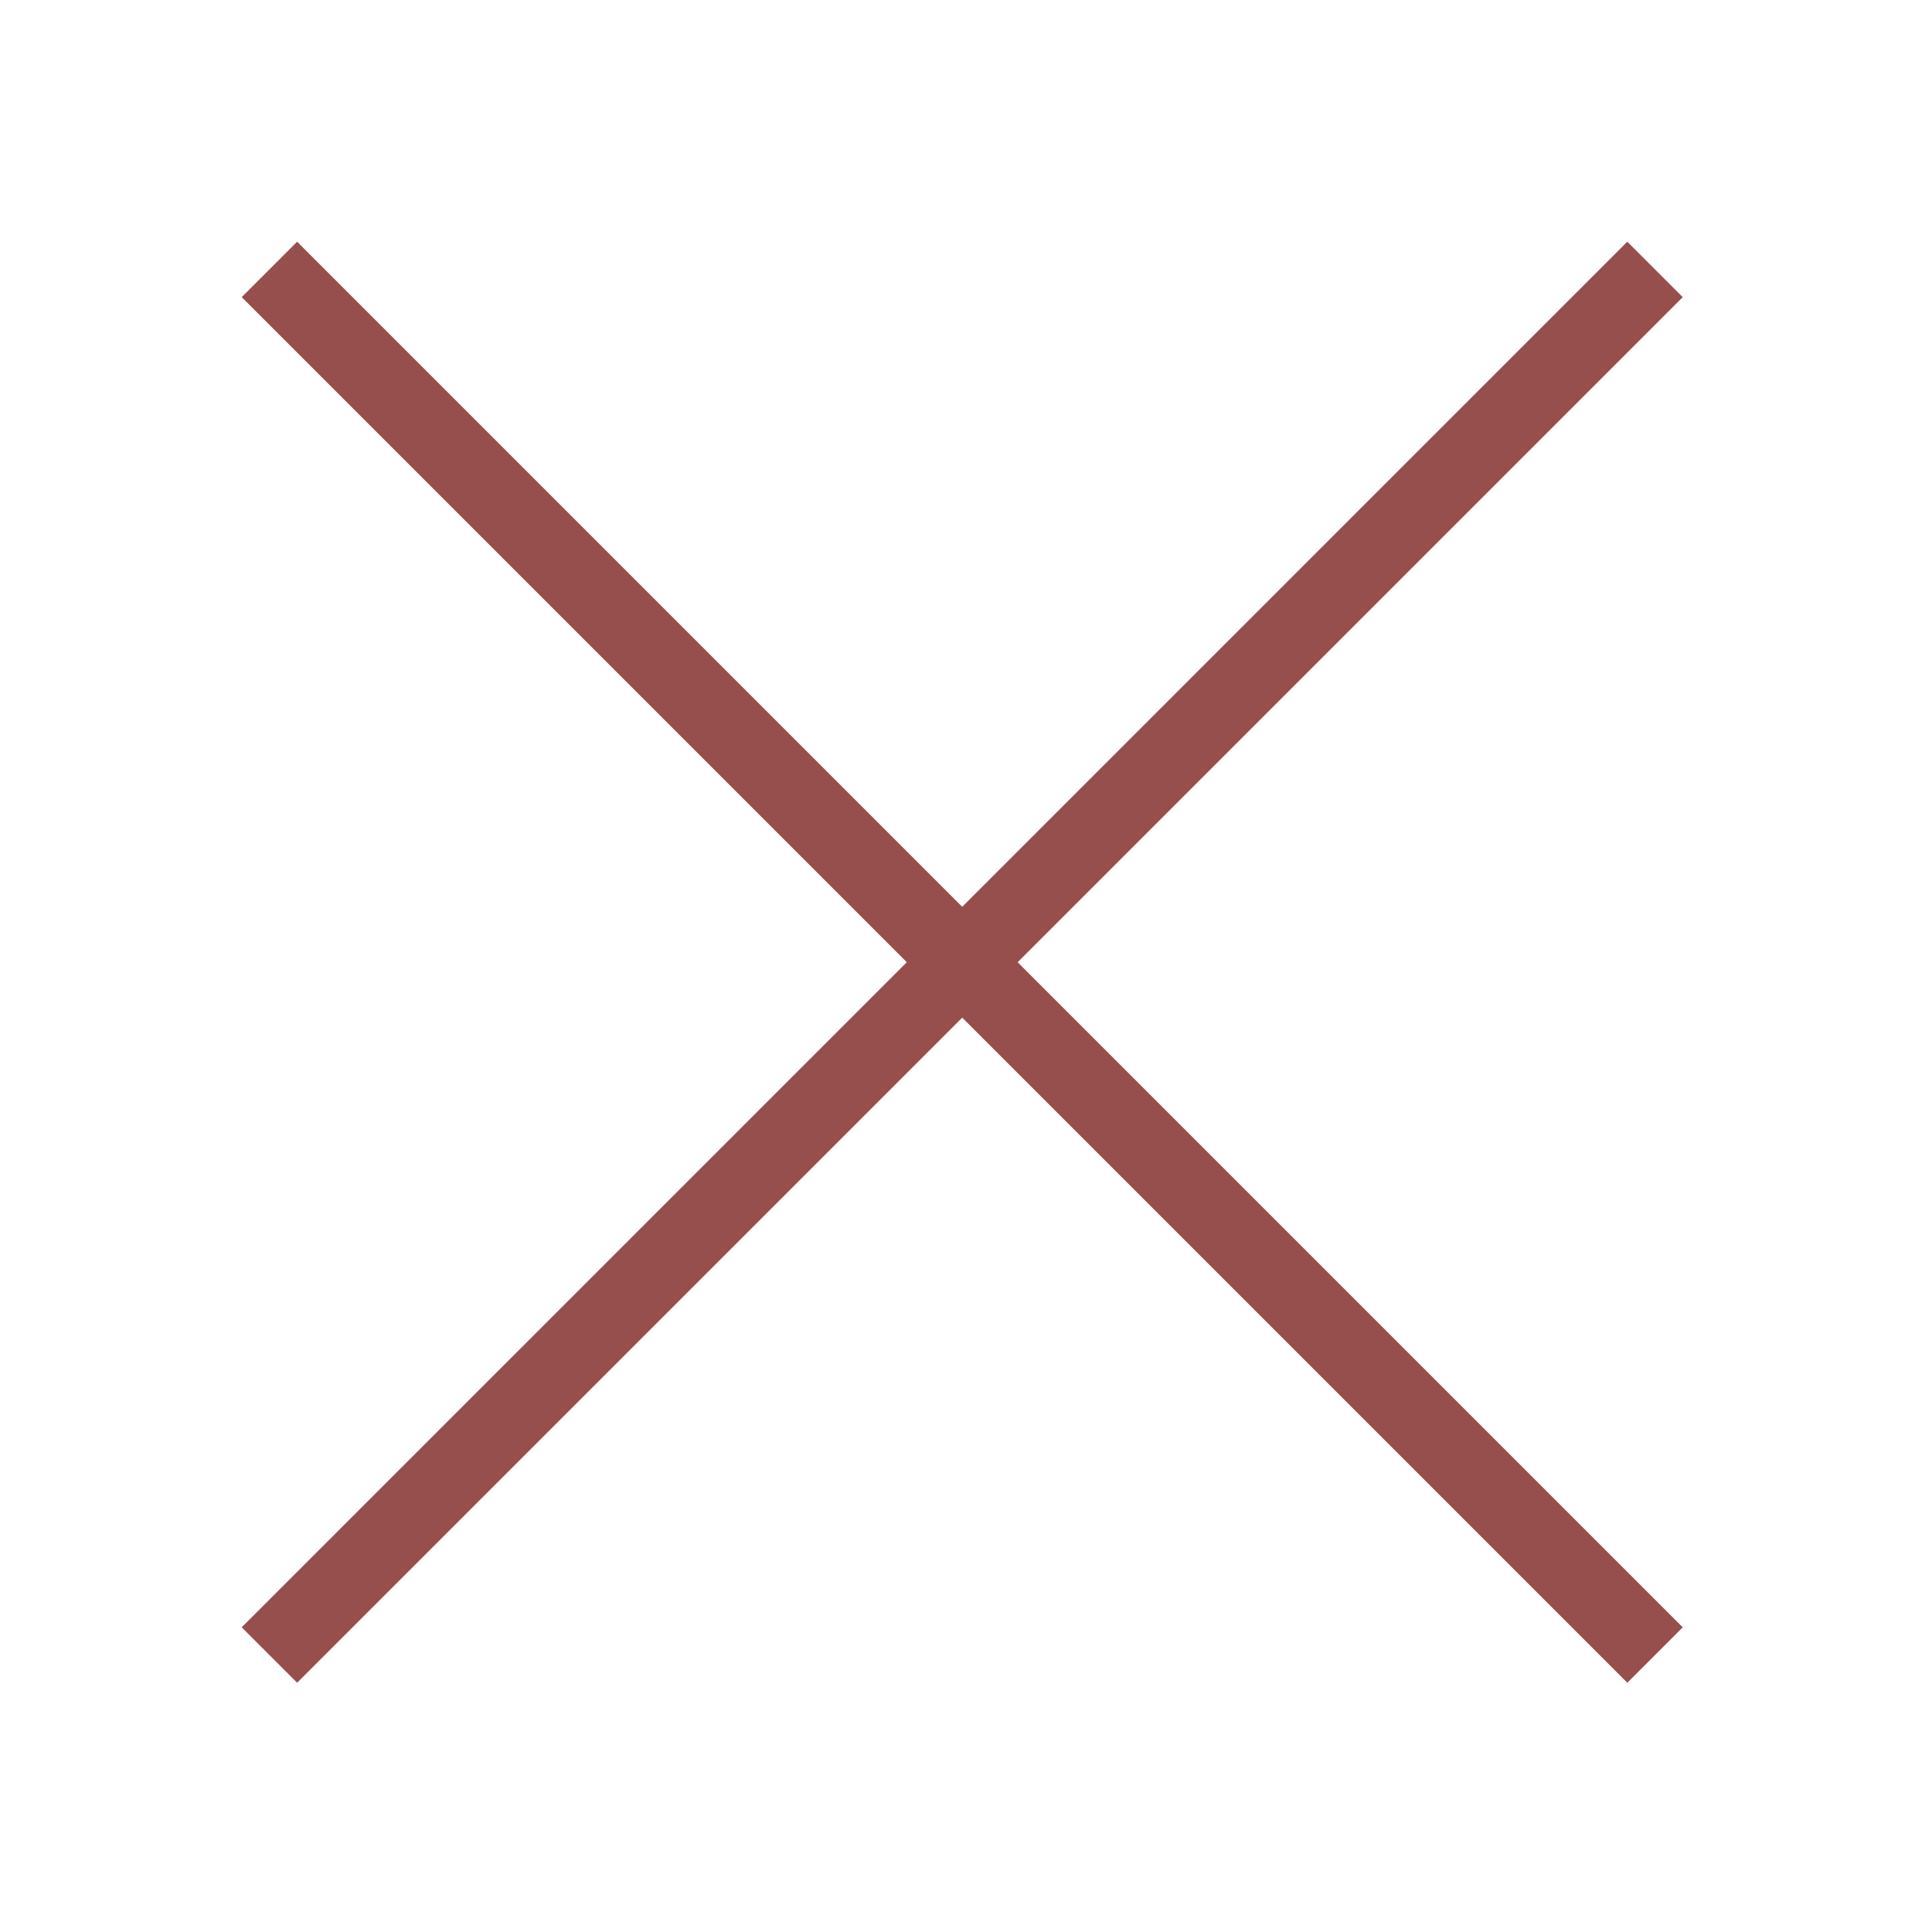
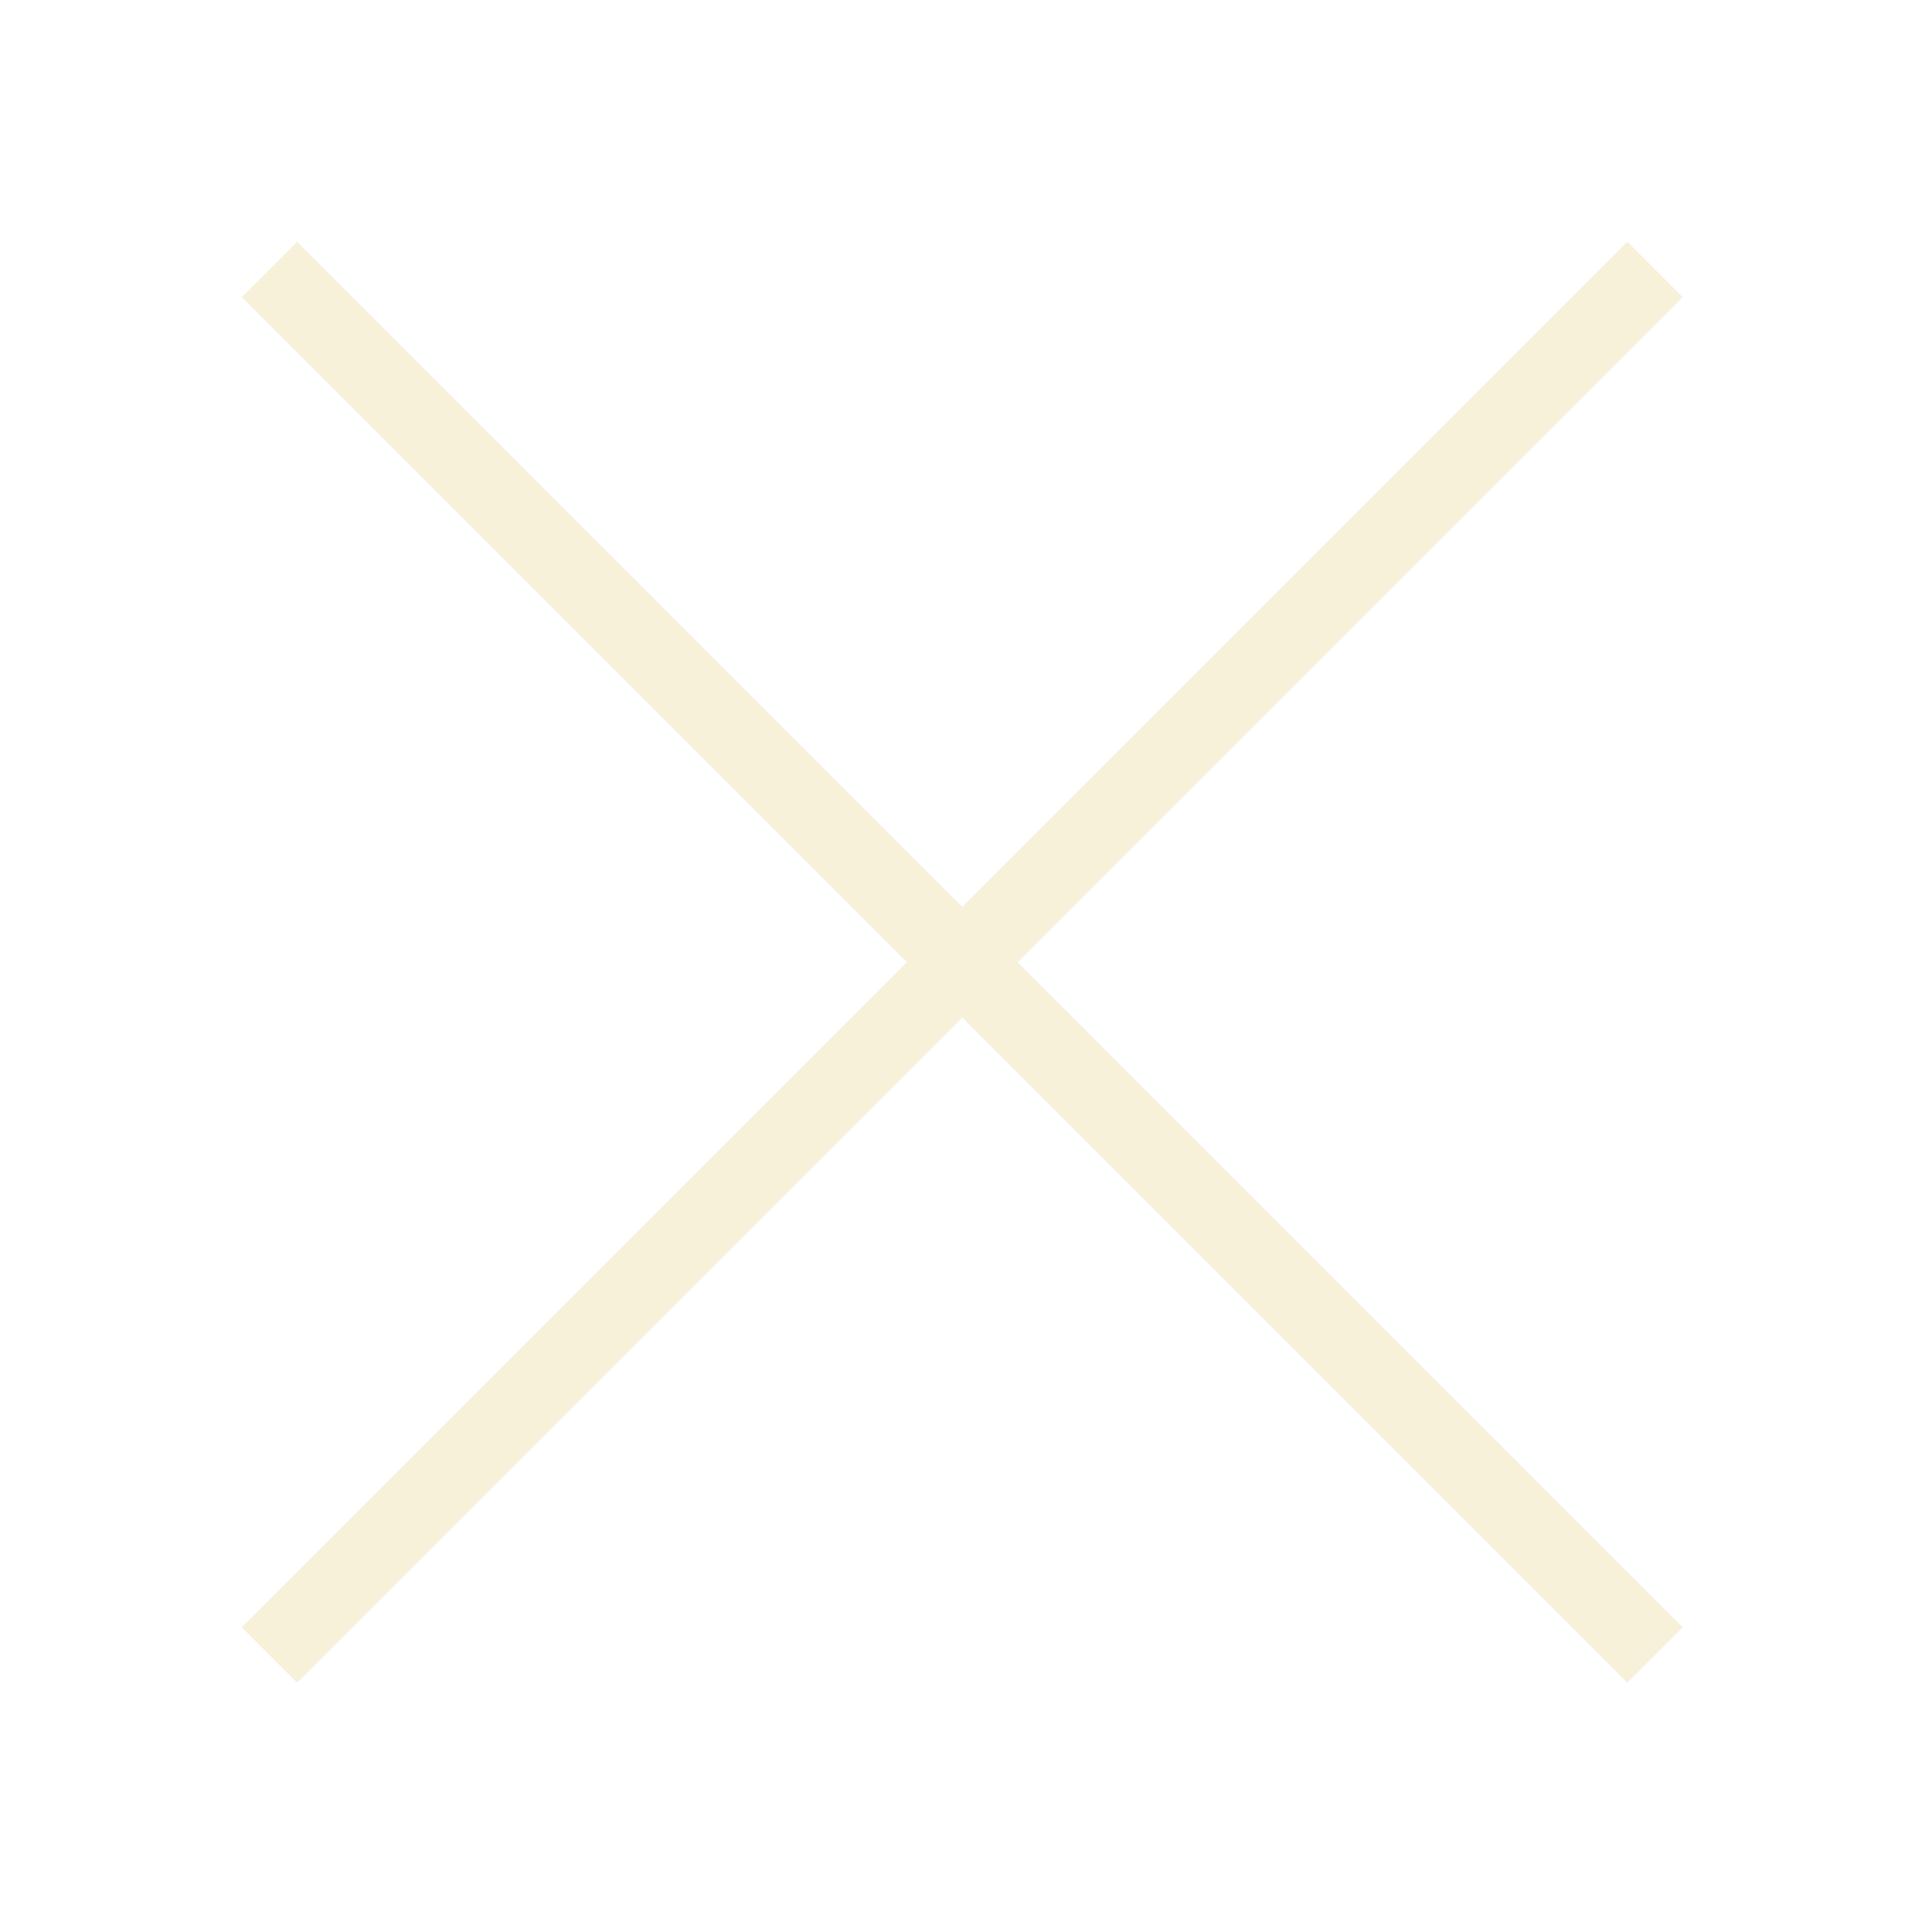
<svg xmlns="http://www.w3.org/2000/svg" viewBox="0 0 256 256">
-   <path fill="#964F4C" stroke-miterlimit="10" d="M7.72 6.28 6.28 7.72 23.56 25 6.28 42.28l1.44 1.44L25 26.44l17.28 17.28 1.44-1.44L26.44 25 43.72 7.72l-1.44-1.44L25 23.56z" font-family="none" font-size="none" font-weight="none" style="mix-blend-mode:normal" text-anchor="none" transform="scale(5.1)" />
+   <path fill="#F7F1DA" stroke-miterlimit="10" d="M7.72 6.28 6.28 7.72 23.56 25 6.28 42.28l1.44 1.44L25 26.44l17.28 17.28 1.44-1.44L26.44 25 43.72 7.72l-1.44-1.44L25 23.56z" font-family="none" font-size="none" font-weight="none" style="mix-blend-mode:normal" text-anchor="none" transform="scale(5.1)" />
</svg>
